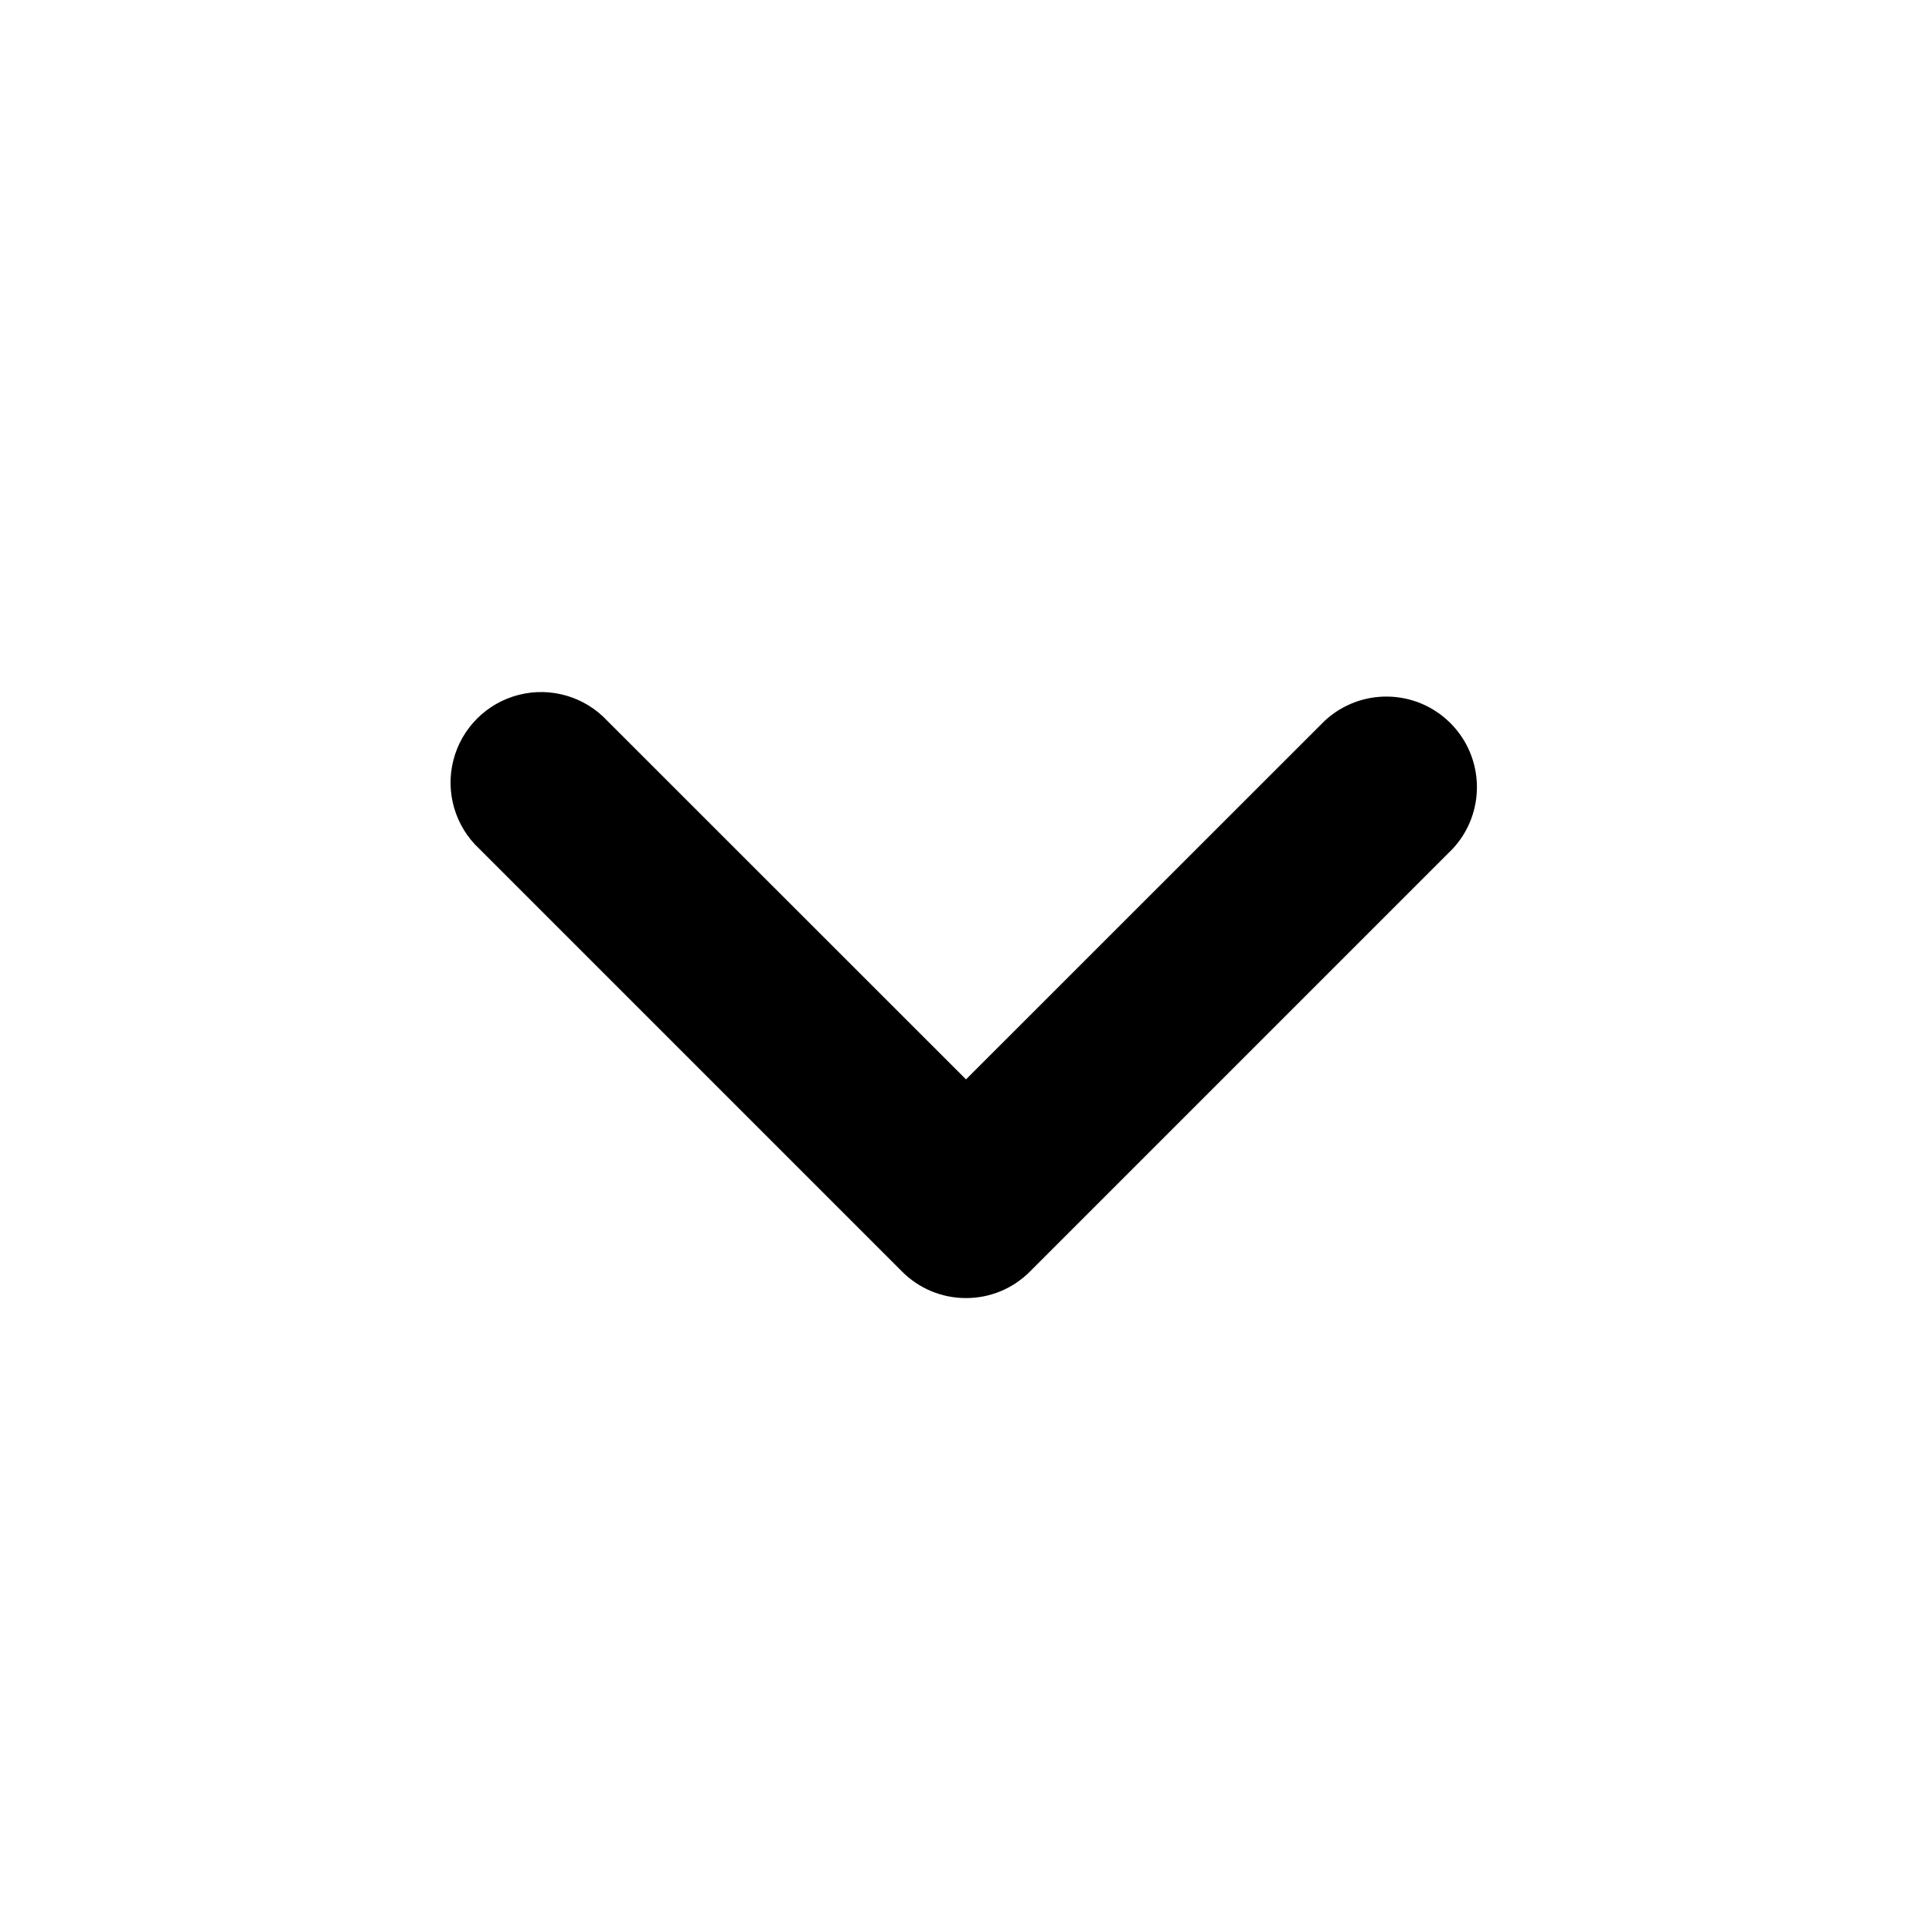
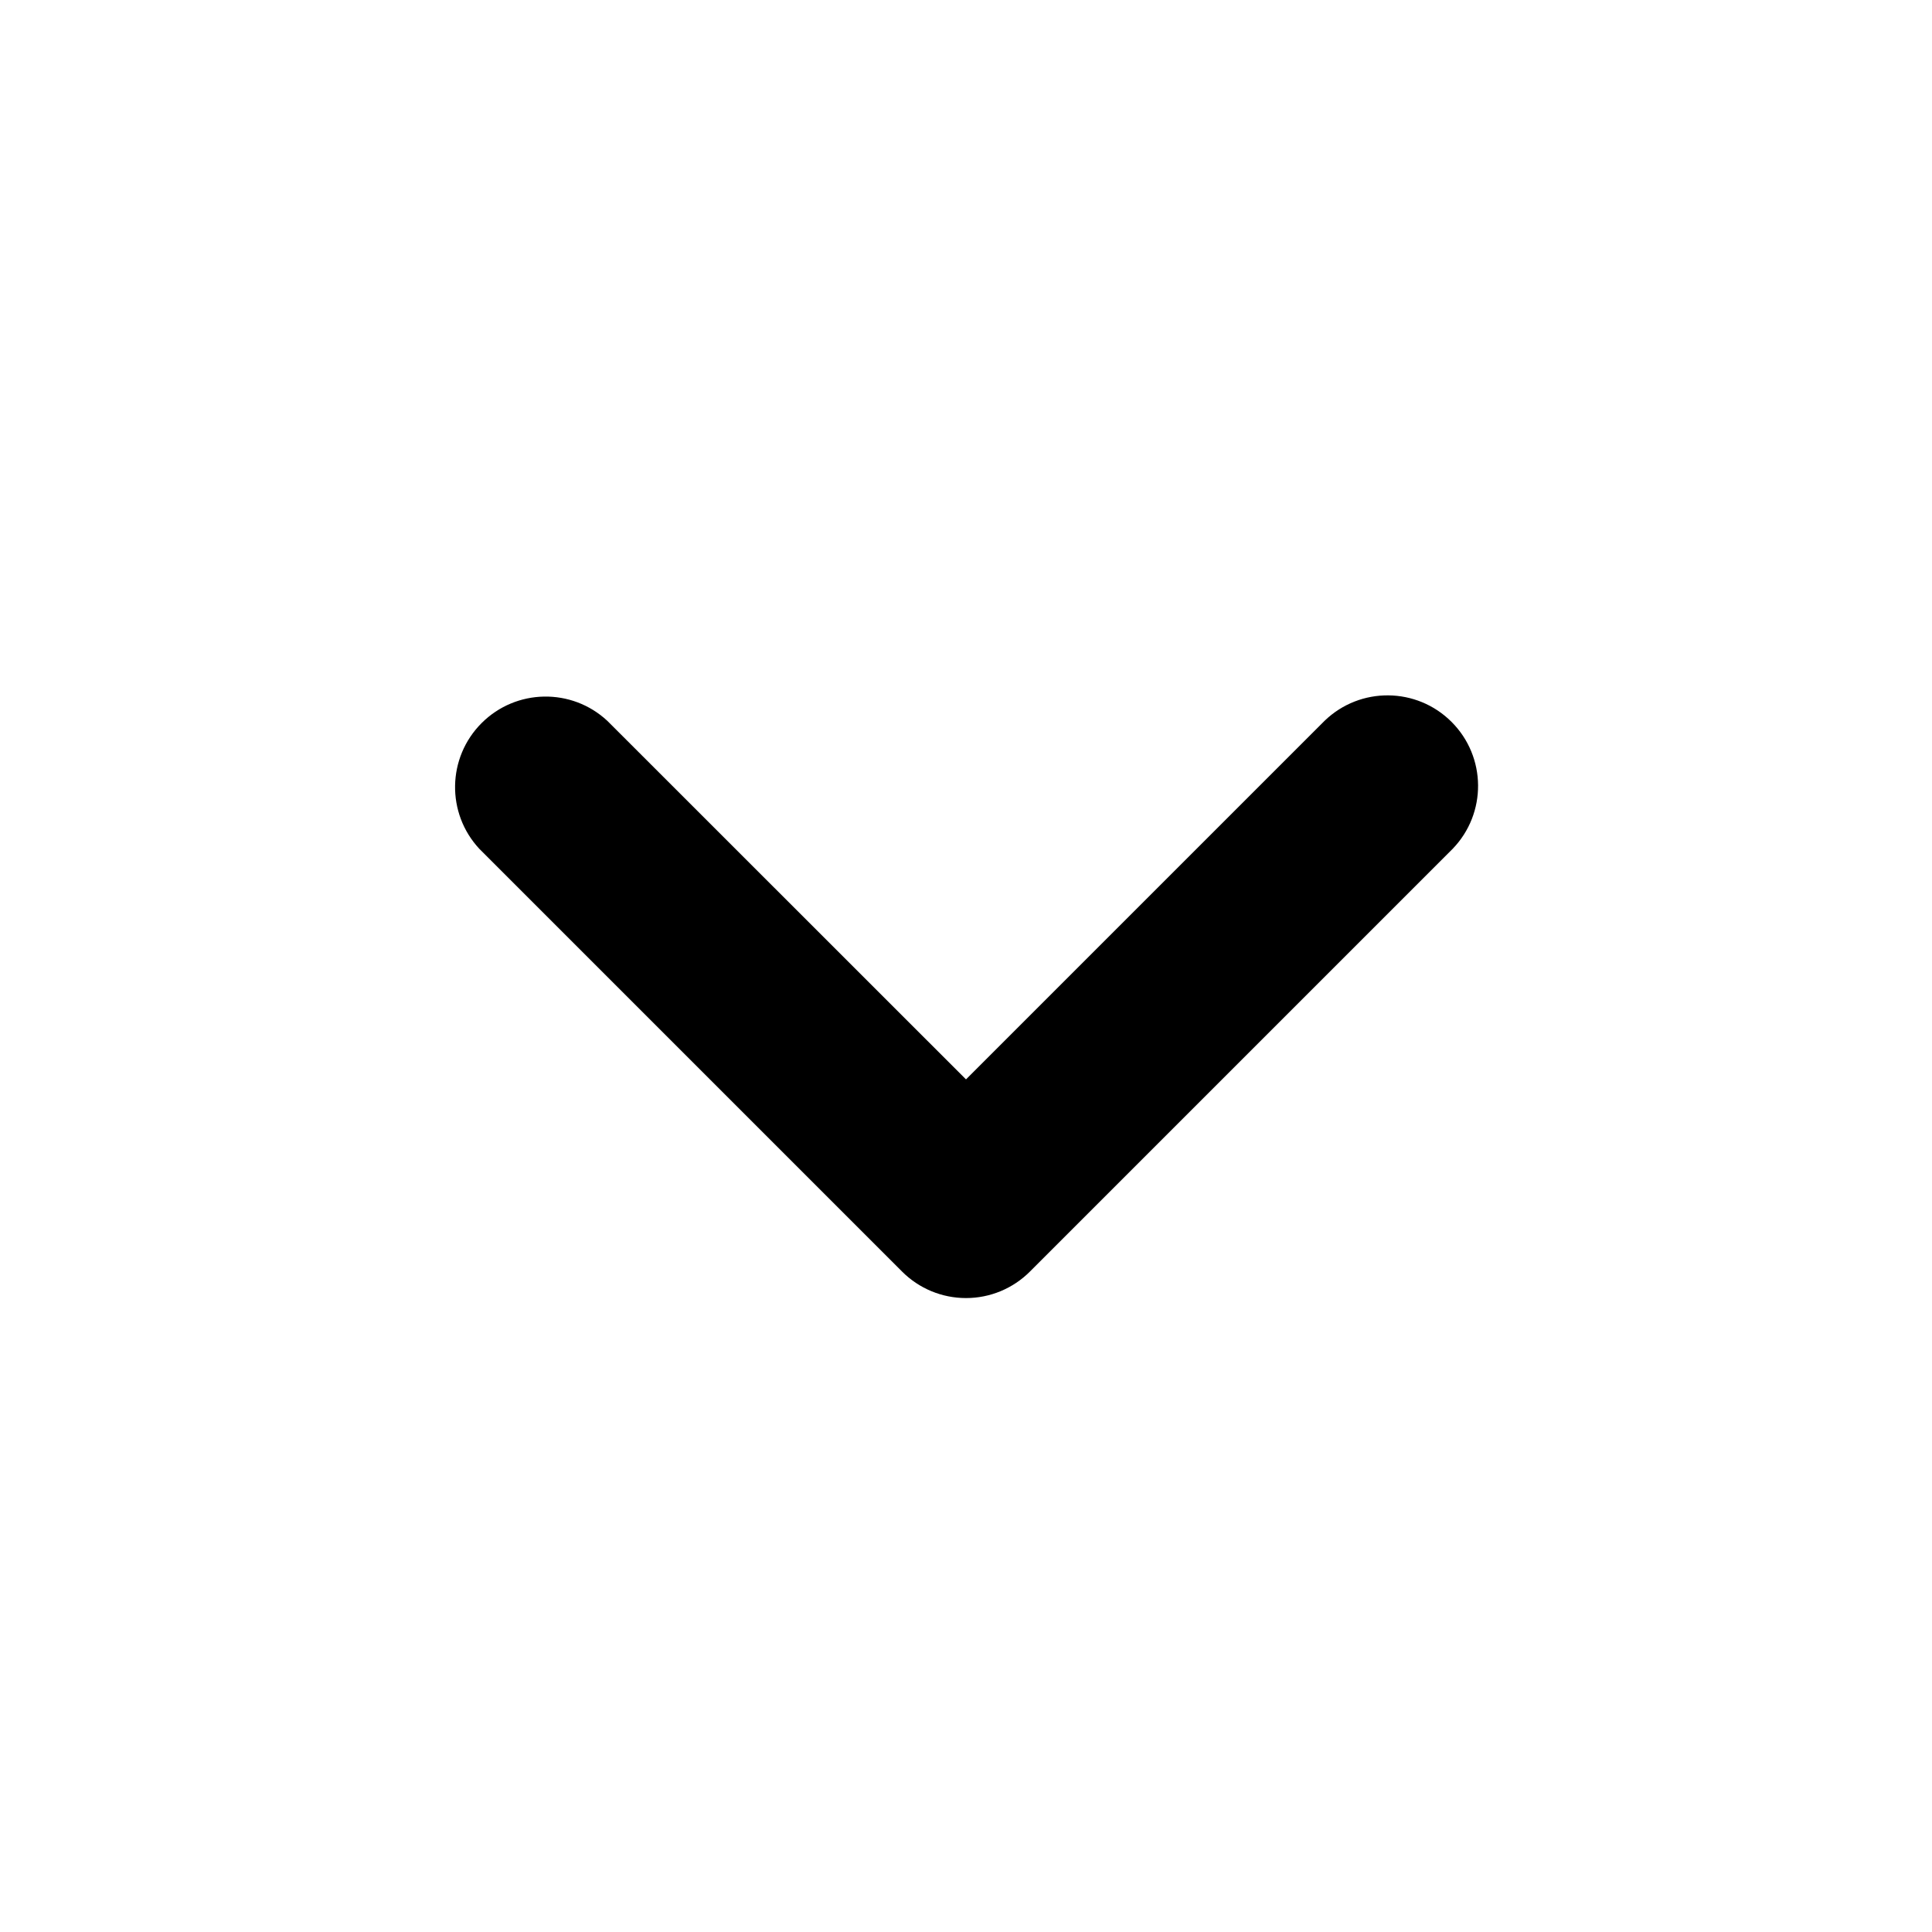
<svg xmlns="http://www.w3.org/2000/svg" viewBox="0 0 16 16">
-   <path d="M8,10.75a.744.744,0,0,1-.53-.22l-3.5-3.5A.75.75,0,1,1,5.03,5.97L8,8.939,10.97,5.97a.75.75,0,0,1,1.06,1.06l-3.5,3.5A.744.744,0,0,1,8,10.75Z" />
+   <path d="M8,10.75a.747.747,0,0,1-.53-.22l-3.5-3.5A.75.75,0,0,1,5.03,5.97L8,8.939l2.97-2.97A.75.75,0,0,1,12.03,7.03l-3.5,3.5A.747.747,0,0,1,8,10.75Z" />
</svg>
